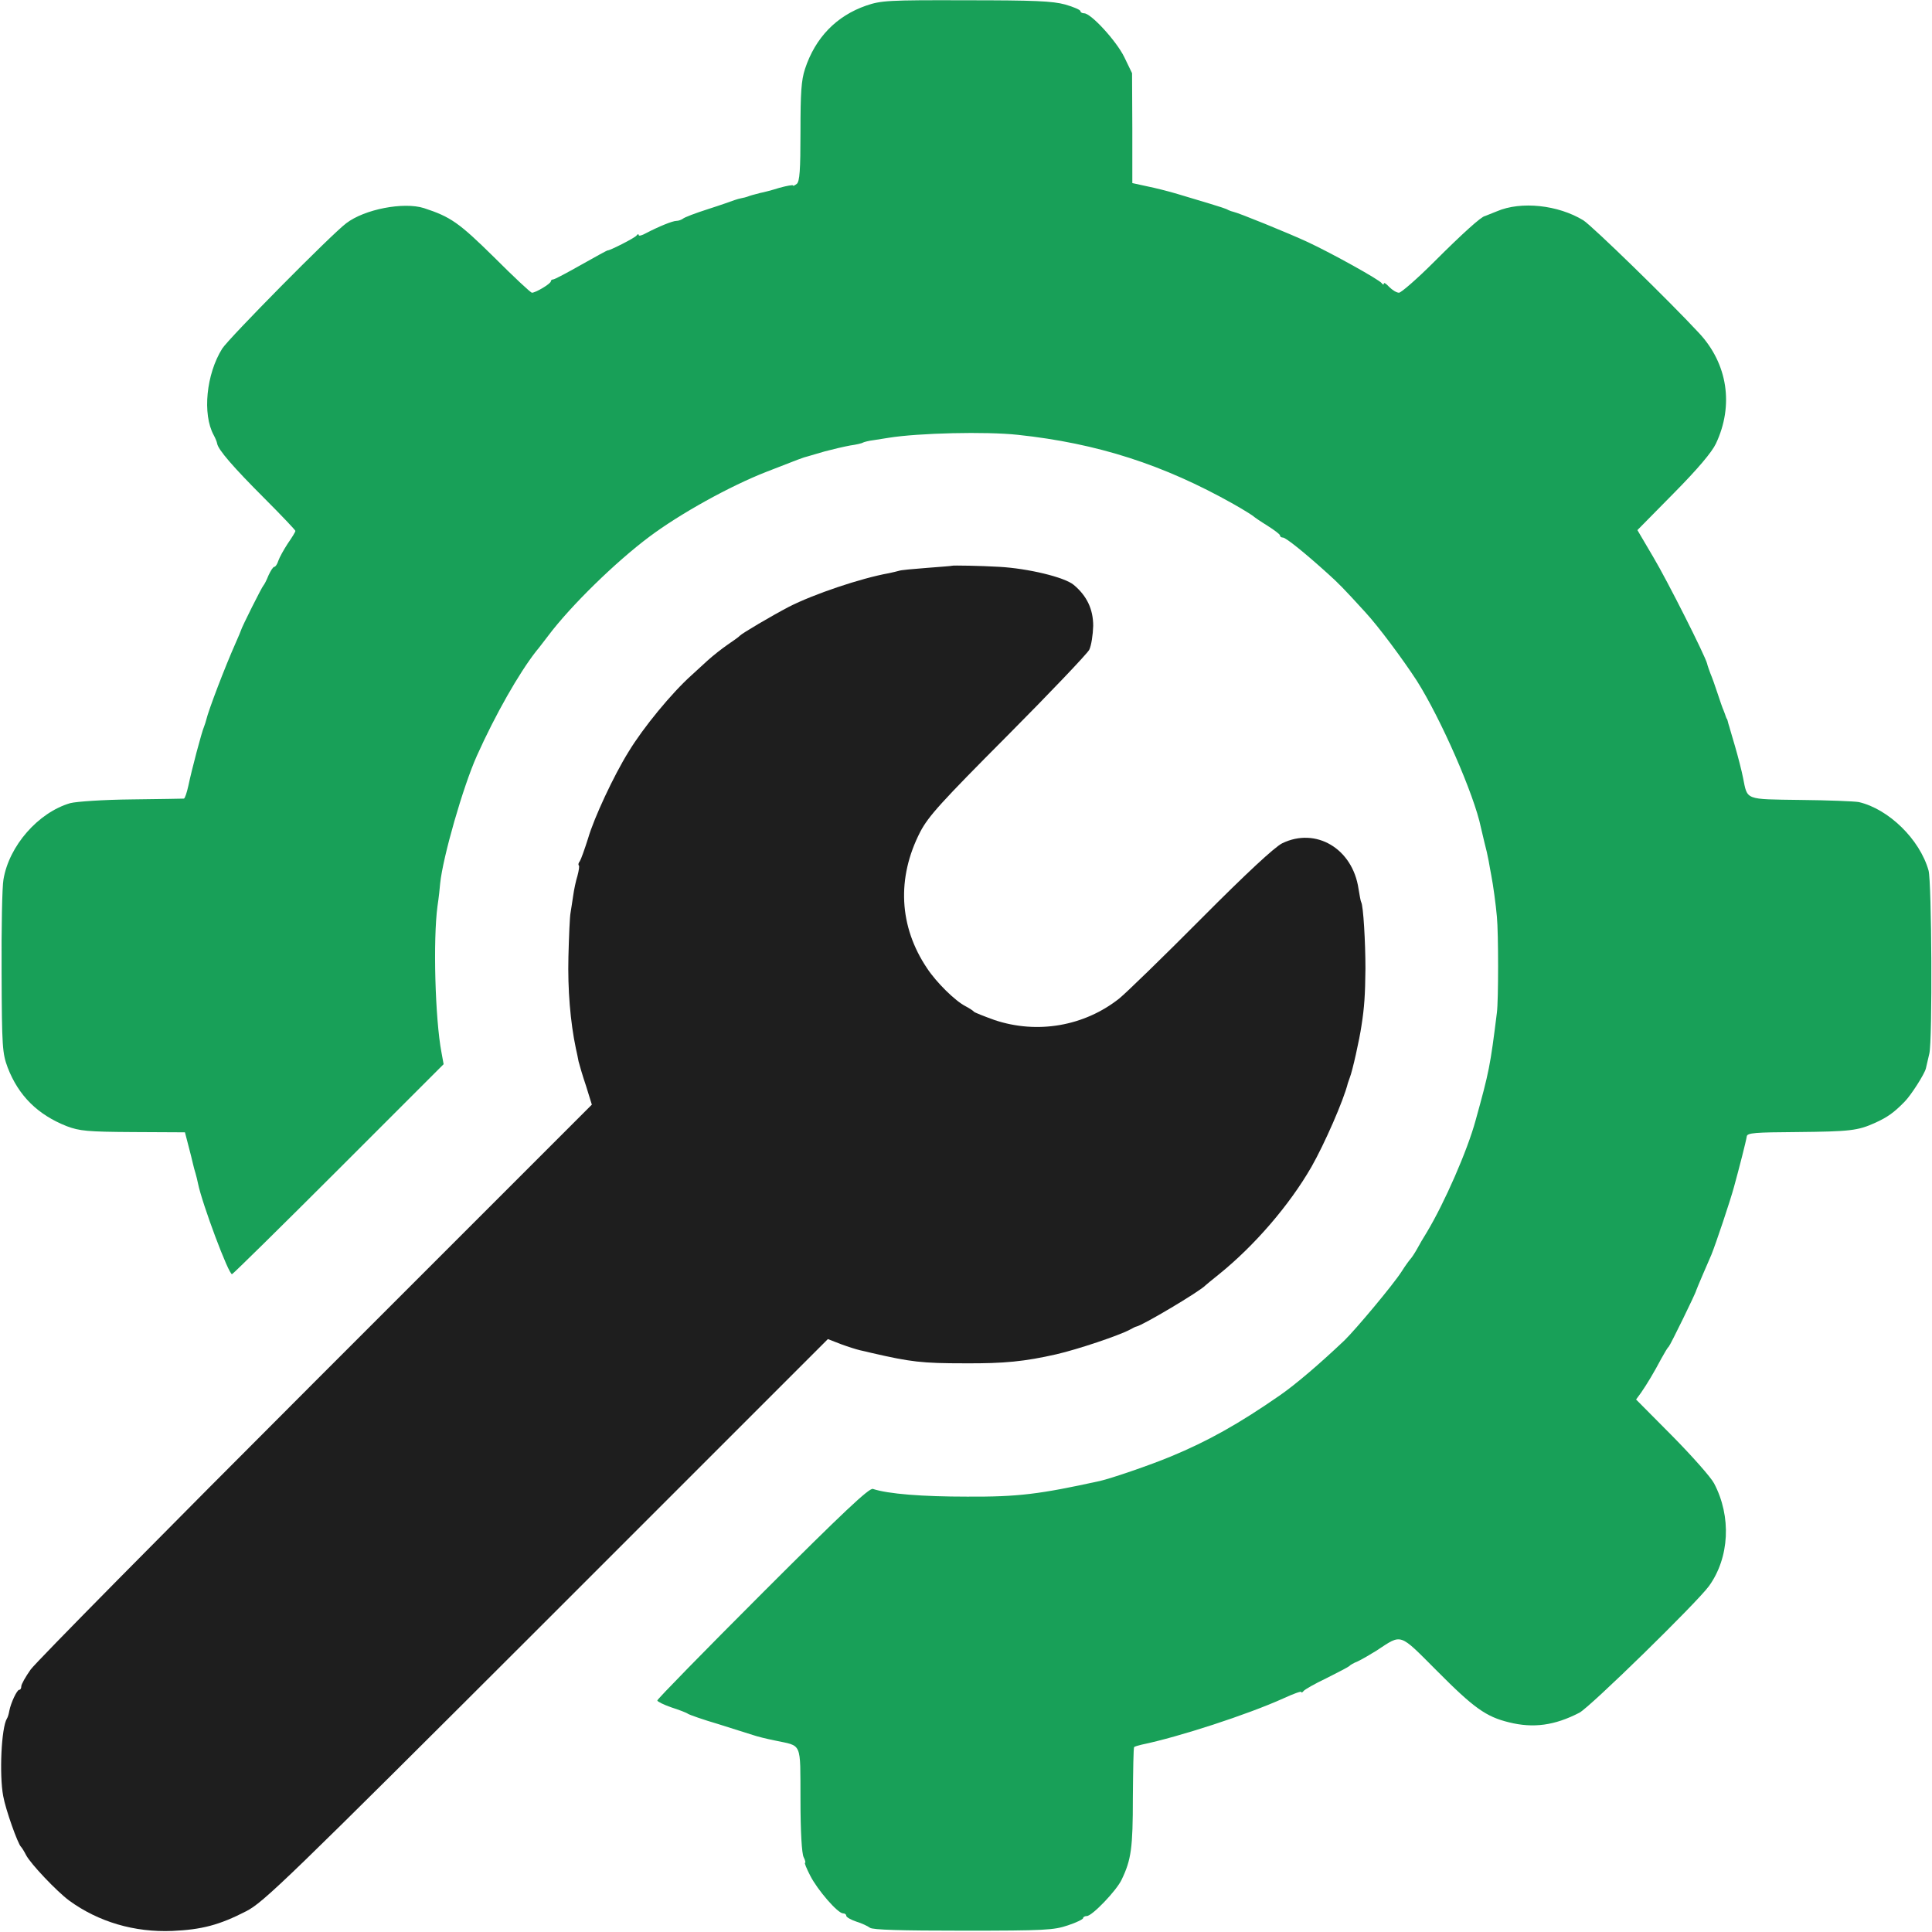
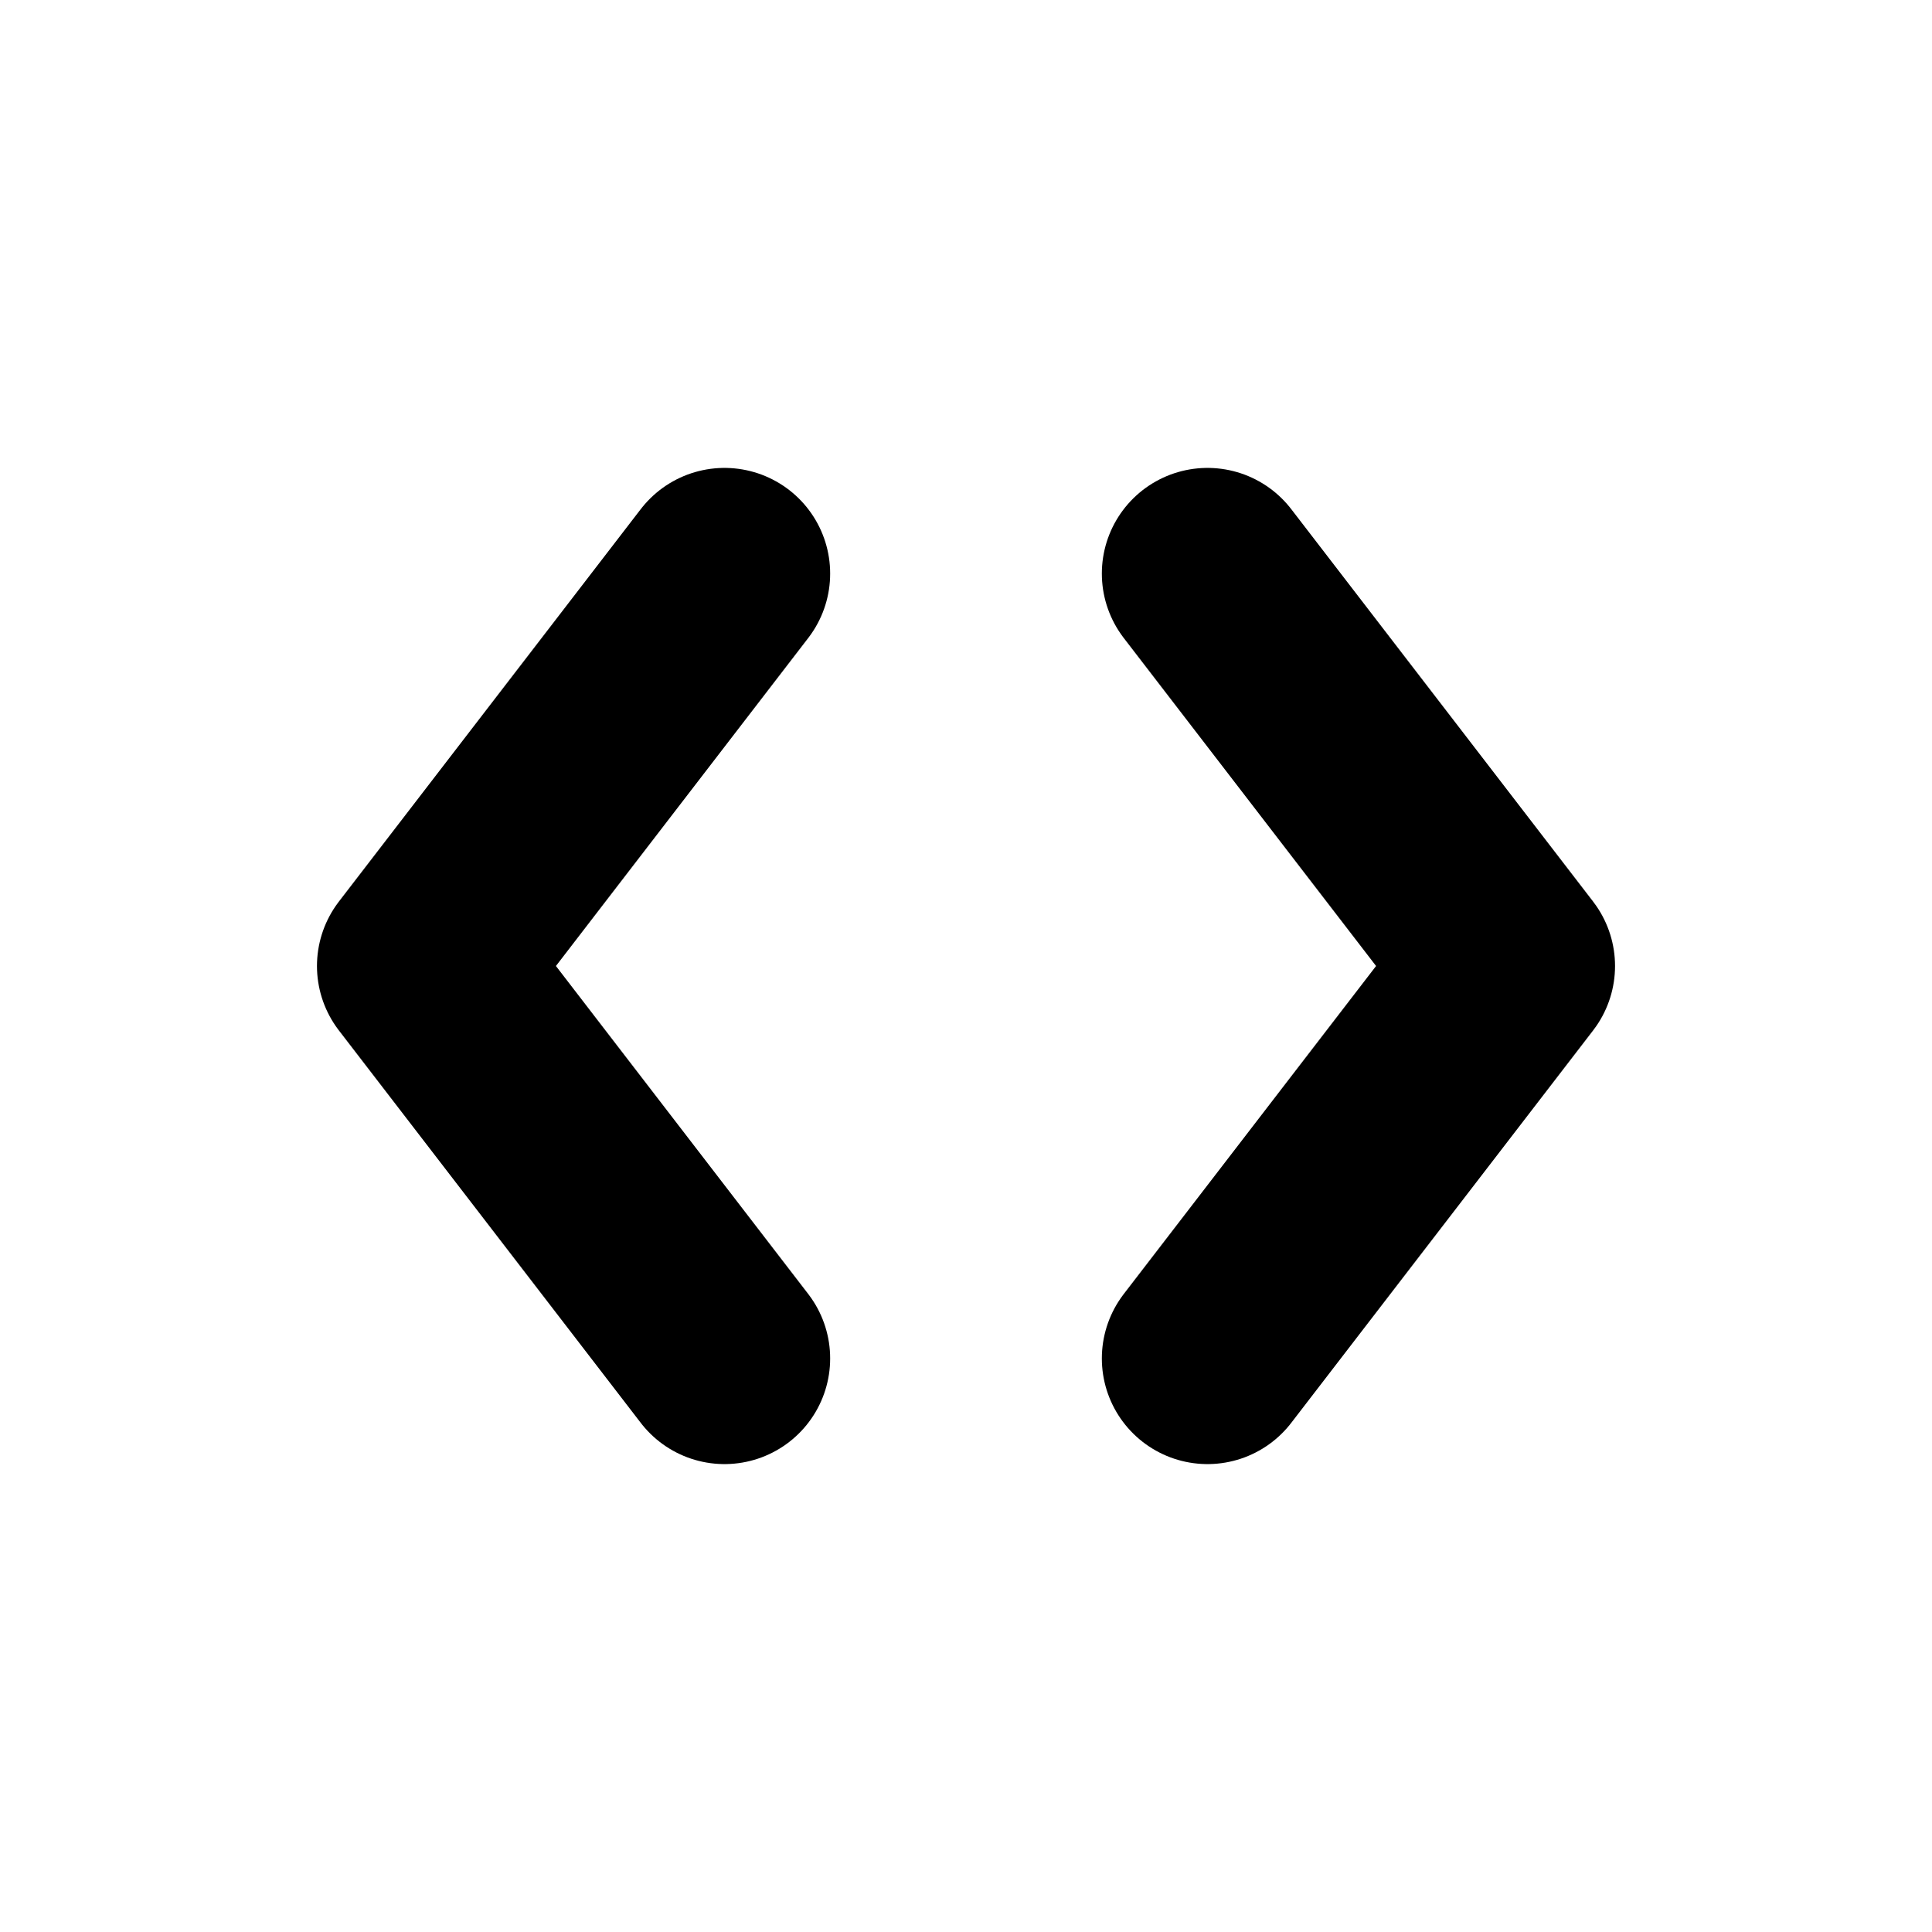
- <svg xmlns="http://www.w3.org/2000/svg" version="1.0" width="726pt" height="726pt" viewBox="0 0 726 726">
-   <g transform="translate(0,726) scale(0.1,-0.1)" stroke="none">
-     <path fill="#18a058" d="M3255 7239 c-112 -39 -191 -120 -230 -238 -14 -43 -17 -88 -17 -237 0 -144 -3 -186 -14 -195 -8 -6 -14 -9 -14 -6 0 3 -23 -1 -52 -9 -28 -9 -60 -17 -71 -19 -10 -3 -28 -7 -40 -11 -12 -5 -26 -8 -32 -9 -5 -1 -17 -4 -25 -7 -8 -3 -53 -19 -100 -34 -47 -15 -89 -31 -94 -36 -6 -4 -16 -8 -24 -8 -15 0 -68 -22 -114 -46 -16 -9 -28 -12 -28 -7 0 4 -4 4 -8 -2 -6 -9 -103 -58 -109 -56 -2 0 -46 -24 -99 -54 -53 -30 -100 -55 -105 -55 -5 0 -9 -3 -9 -7 0 -9 -57 -43 -71 -43 -5 0 -69 60 -142 133 -132 130 -163 152 -264 185 -76 24 -223 -4 -292 -57 -56 -42 -441 -432 -466 -471 -60 -96 -75 -246 -32 -325 6 -11 12 -25 13 -32 4 -23 60 -88 177 -205 64 -64 117 -120 117 -123 0 -4 -13 -25 -29 -48 -15 -23 -31 -52 -35 -64 -4 -13 -11 -23 -15 -23 -5 0 -14 -15 -22 -32 -7 -18 -16 -35 -19 -38 -5 -4 -82 -157 -85 -170 -1 -3 -9 -23 -19 -45 -41 -92 -103 -255 -111 -290 -1 -5 -5 -17 -8 -25 -9 -20 -47 -164 -59 -222 -6 -27 -13 -48 -17 -49 -3 0 -91 -2 -196 -3 -105 -1 -208 -8 -231 -14 -120 -35 -230 -160 -251 -287 -5 -27 -8 -185 -7 -350 1 -282 3 -303 23 -357 41 -106 113 -177 222 -220 48 -18 77 -21 249 -22 l195 -1 13 -50 c7 -27 15 -58 17 -68 2 -10 7 -27 10 -37 3 -10 7 -27 9 -37 15 -75 116 -345 128 -341 5 2 186 180 402 396 l393 393 -8 44 c-24 126 -32 424 -15 550 5 33 9 71 10 85 10 99 86 364 138 480 70 156 158 310 222 392 12 14 32 41 46 59 85 113 253 277 380 372 116 87 304 191 440 244 120 47 141 55 155 58 6 2 35 10 65 19 30 8 73 18 95 22 22 3 44 8 48 11 4 2 22 7 40 9 18 3 43 7 57 9 112 18 365 24 485 11 299 -32 547 -112 810 -260 39 -22 72 -43 75 -46 3 -3 26 -19 52 -35 27 -17 48 -33 48 -37 0 -5 5 -8 11 -8 11 0 84 -59 168 -135 41 -37 58 -54 141 -145 50 -54 142 -178 194 -258 90 -142 216 -429 241 -552 2 -8 8 -33 13 -55 6 -22 13 -53 16 -70 3 -16 7 -41 10 -55 7 -36 17 -109 21 -155 6 -61 6 -315 0 -360 -25 -201 -29 -221 -80 -405 -31 -114 -117 -310 -183 -420 -12 -19 -29 -48 -38 -65 -9 -16 -20 -32 -23 -35 -3 -3 -19 -24 -34 -48 -32 -50 -172 -217 -215 -259 -95 -90 -183 -165 -242 -206 -154 -107 -272 -173 -410 -230 -79 -33 -223 -82 -266 -92 -228 -50 -308 -60 -499 -59 -170 0 -297 10 -355 29 -14 4 -111 -87 -414 -390 -218 -218 -396 -400 -396 -405 0 -4 24 -16 53 -26 28 -9 57 -20 62 -24 6 -4 57 -22 115 -39 58 -18 116 -37 130 -41 14 -5 50 -14 80 -20 106 -23 97 -1 98 -223 0 -122 5 -203 12 -216 6 -12 8 -21 5 -21 -3 0 6 -22 20 -49 27 -53 103 -141 123 -141 7 0 12 -4 12 -9 0 -5 17 -15 38 -22 20 -6 43 -17 51 -23 10 -8 117 -11 350 -11 307 0 341 2 394 20 31 10 57 23 57 27 0 4 6 8 14 8 20 0 112 96 131 137 36 75 42 119 42 307 1 103 2 189 5 191 2 2 15 6 28 9 140 29 398 113 533 174 37 17 67 28 67 24 0 -4 4 -2 8 3 4 6 43 28 87 49 44 22 82 42 85 45 3 4 17 12 32 18 15 7 46 25 70 40 98 64 83 69 228 -76 138 -139 184 -172 270 -193 92 -23 172 -12 265 36 40 21 440 412 487 476 77 107 85 261 19 386 -12 23 -83 103 -157 178 l-136 137 19 26 c22 32 48 75 76 128 12 22 24 42 28 45 6 6 102 202 103 211 1 3 12 30 25 60 13 30 27 63 32 74 17 42 71 203 85 255 19 69 45 170 48 190 2 13 32 15 187 16 201 2 230 5 296 35 46 21 70 38 110 79 24 24 75 104 80 125 1 5 7 31 13 56 12 49 9 646 -3 688 -33 117 -150 231 -262 257 -16 3 -115 7 -219 8 -211 3 -199 -2 -216 83 -5 26 -19 80 -30 118 -12 39 -22 77 -25 85 -2 8 -4 16 -5 18 -2 1 -3 5 -5 10 -1 4 -5 14 -8 22 -4 8 -14 38 -23 65 -9 28 -21 61 -27 75 -5 14 -11 30 -12 36 -7 29 -149 311 -202 400 l-60 102 136 138 c91 92 144 155 159 187 68 144 44 300 -63 415 -114 123 -402 403 -435 424 -95 58 -234 73 -325 34 -22 -9 -42 -17 -45 -18 -13 -1 -86 -67 -191 -172 -64 -64 -124 -116 -132 -116 -9 0 -25 10 -37 22 -11 12 -20 18 -20 12 0 -5 -4 -4 -8 2 -9 13 -185 111 -277 154 -73 34 -263 111 -280 114 -5 1 -14 4 -20 7 -5 4 -37 14 -70 24 -33 10 -87 26 -120 36 -33 10 -85 23 -115 29 l-55 12 0 207 -1 206 -29 60 c-29 60 -125 165 -151 165 -8 0 -14 4 -14 8 0 5 -26 16 -57 25 -48 13 -115 16 -373 16 -293 1 -319 -1 -375 -20z" />
-     <path fill="#1e1e1e" d="M3577 5134 c-1 -1 -44 -4 -94 -8 -51 -4 -98 -8 -105 -11 -7 -2 -24 -6 -38 -9 -106 -19 -283 -79 -375 -126 -65 -34 -177 -100 -185 -109 -3 -4 -23 -18 -45 -33 -22 -15 -56 -42 -76 -60 -20 -18 -47 -43 -60 -55 -74 -66 -182 -197 -237 -288 -56 -90 -130 -249 -152 -325 -13 -41 -27 -80 -31 -86 -5 -6 -7 -13 -4 -16 3 -2 0 -20 -5 -39 -6 -19 -13 -52 -16 -74 -3 -22 -8 -51 -10 -65 -3 -14 -6 -88 -8 -165 -3 -123 7 -245 28 -345 3 -14 8 -35 10 -48 3 -12 15 -54 28 -92 l22 -71 -1037 -1037 c-570 -570 -1053 -1059 -1072 -1086 -19 -27 -35 -55 -35 -63 0 -7 -3 -13 -8 -13 -8 0 -31 -48 -37 -79 -2 -12 -6 -25 -9 -29 -21 -34 -29 -211 -14 -291 9 -51 55 -180 67 -191 3 -3 12 -17 19 -31 17 -33 116 -137 162 -171 110 -80 245 -120 388 -114 110 5 176 22 277 74 65 33 151 116 1128 1092 l1058 1058 49 -19 c27 -10 59 -20 72 -23 13 -3 32 -7 43 -10 148 -34 189 -39 350 -39 150 -1 226 7 345 34 82 19 233 70 275 92 11 6 22 12 25 12 23 4 240 133 260 155 3 3 25 21 50 41 134 108 265 260 348 404 49 86 121 250 137 315 1 3 4 12 7 20 10 24 37 146 44 195 11 70 14 116 15 215 0 101 -8 237 -16 250 -2 3 -6 26 -10 50 -22 151 -160 233 -287 171 -28 -14 -133 -111 -303 -282 -143 -144 -282 -279 -309 -301 -131 -104 -308 -135 -469 -81 -39 14 -74 28 -77 31 -3 4 -17 13 -32 21 -39 20 -109 89 -144 142 -106 157 -115 340 -26 513 31 59 78 111 328 362 160 161 298 306 307 322 8 16 14 57 15 90 0 63 -24 113 -73 154 -34 29 -172 62 -280 68 -69 4 -175 6 -178 4z" />
-   </g>
+ <svg xmlns="http://www.w3.org/2000/svg" viewBox="0 0 64 64">
+   <path d="M24 19 14 32l10 13M40 19l10 13-10 13" fill="none" stroke="currentColor" stroke-width="7" stroke-linecap="round" stroke-linejoin="round" />
</svg>
